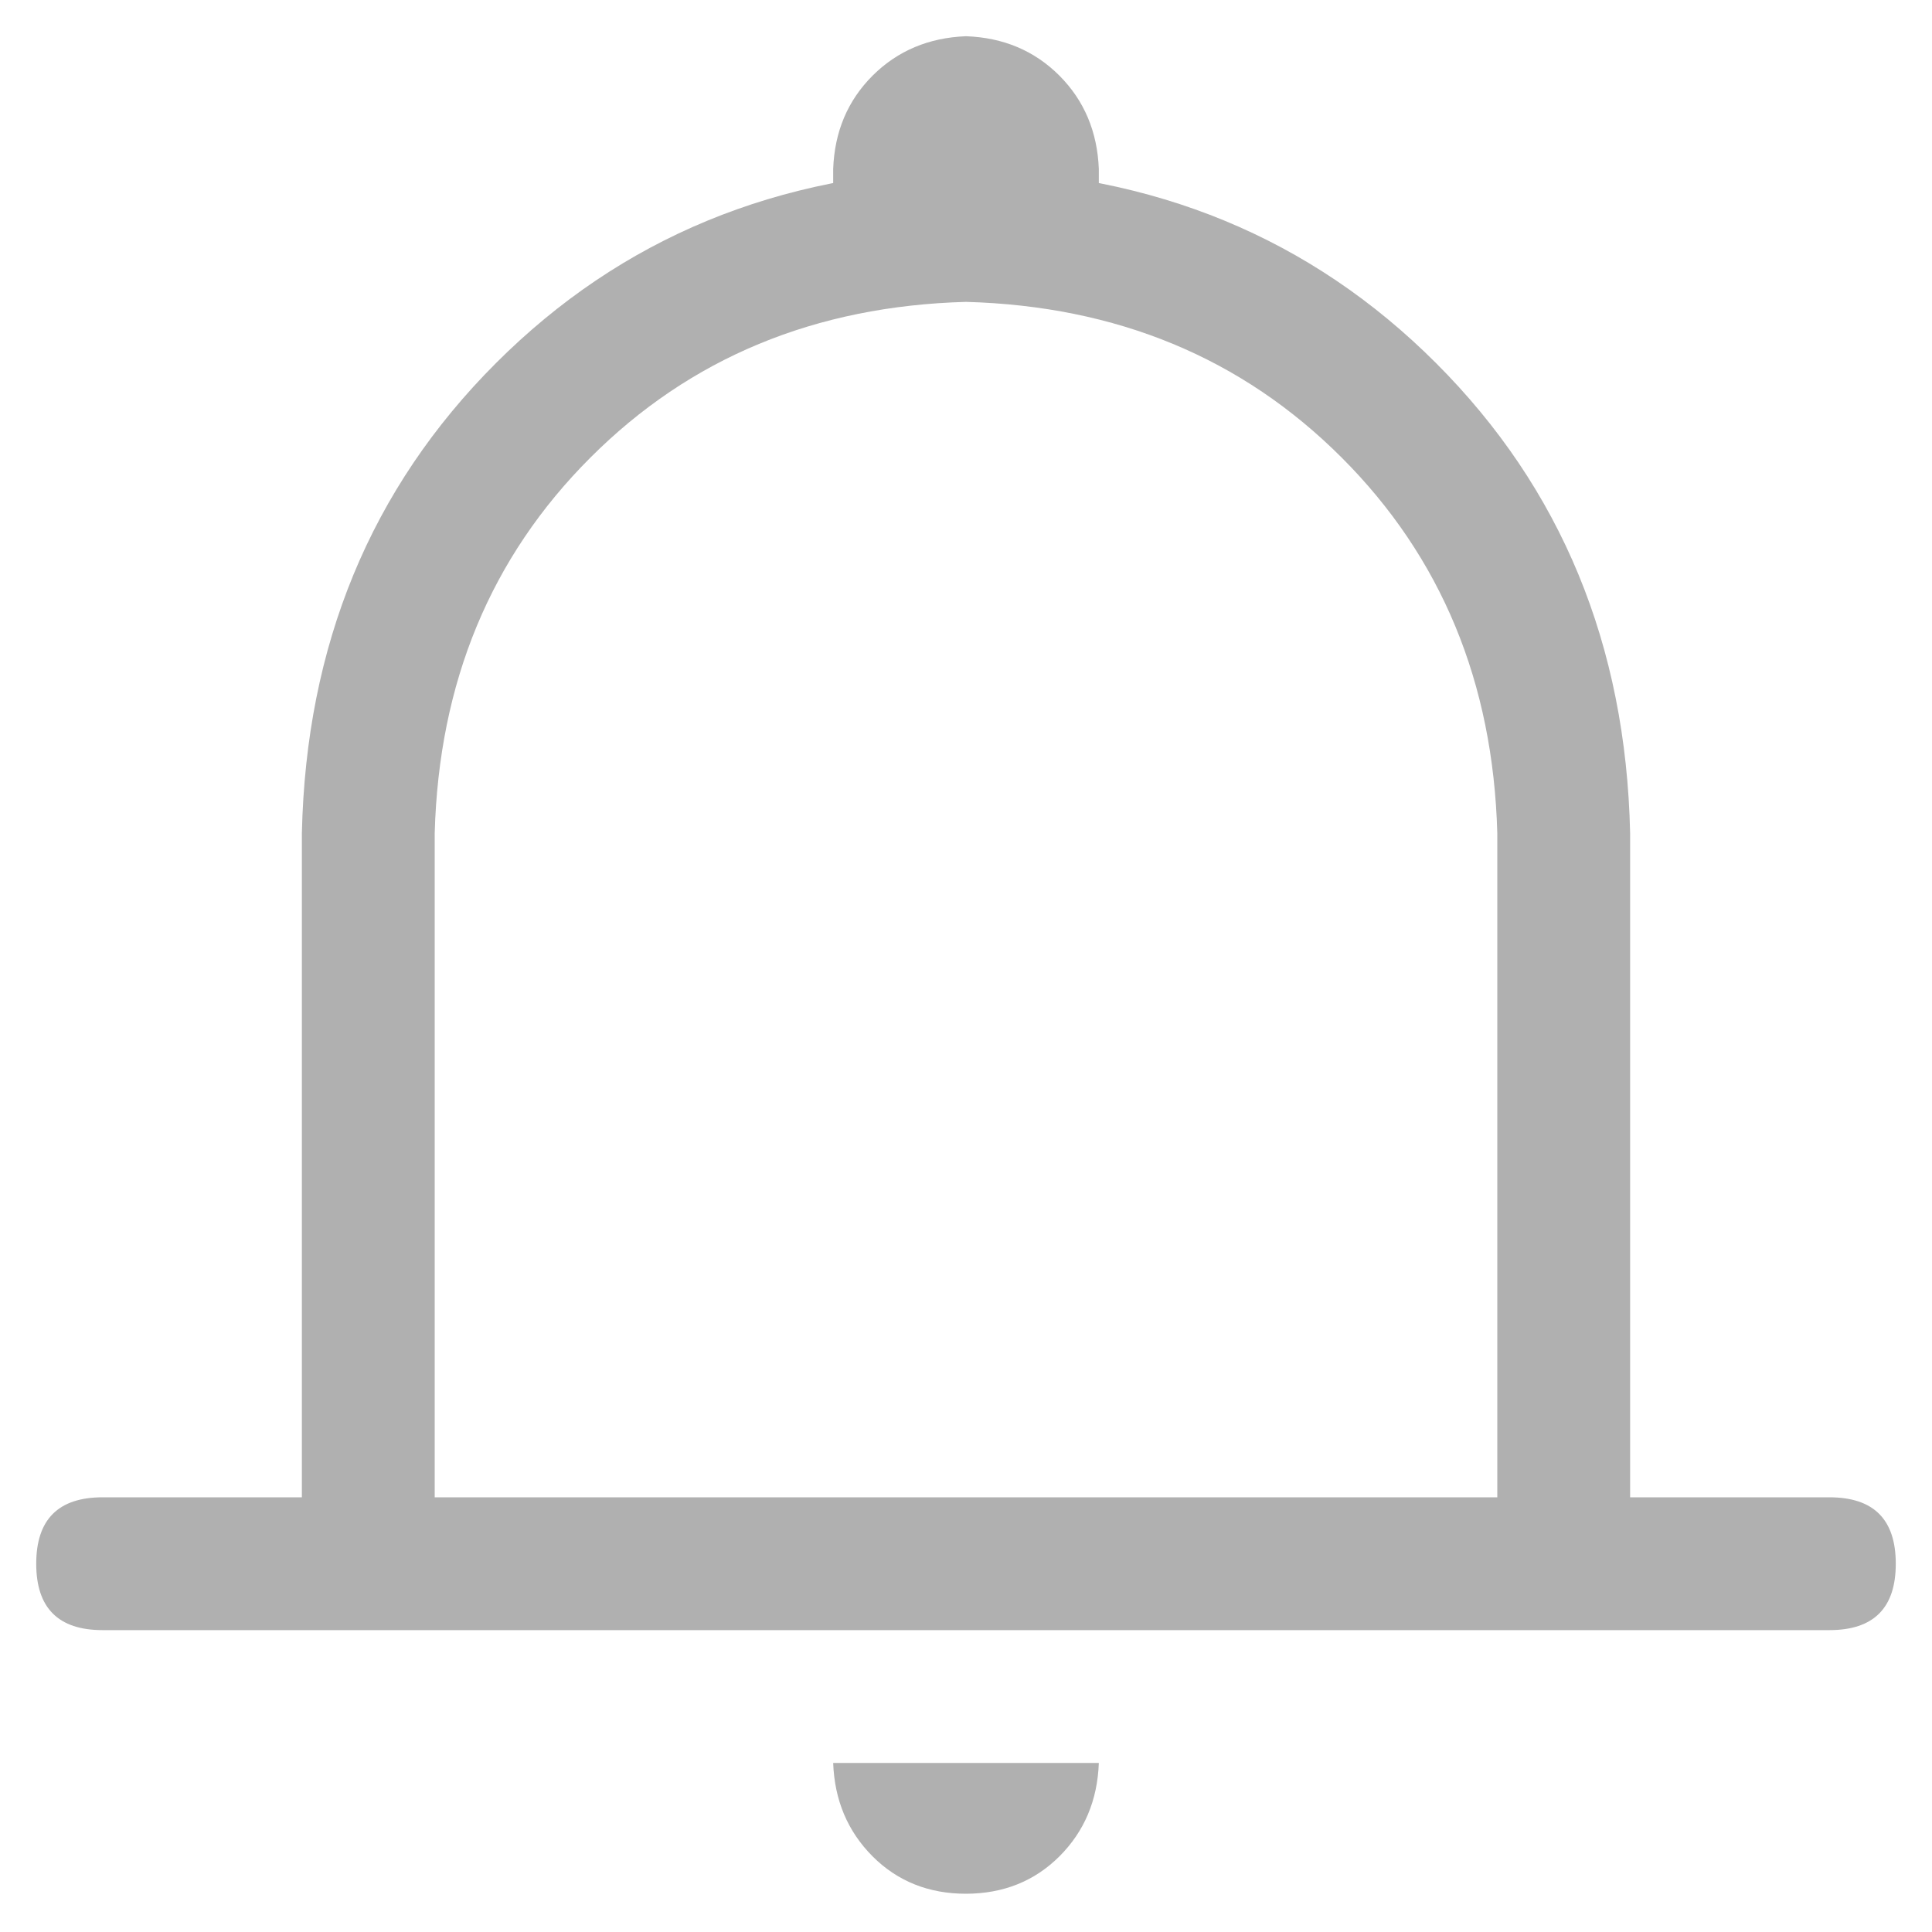
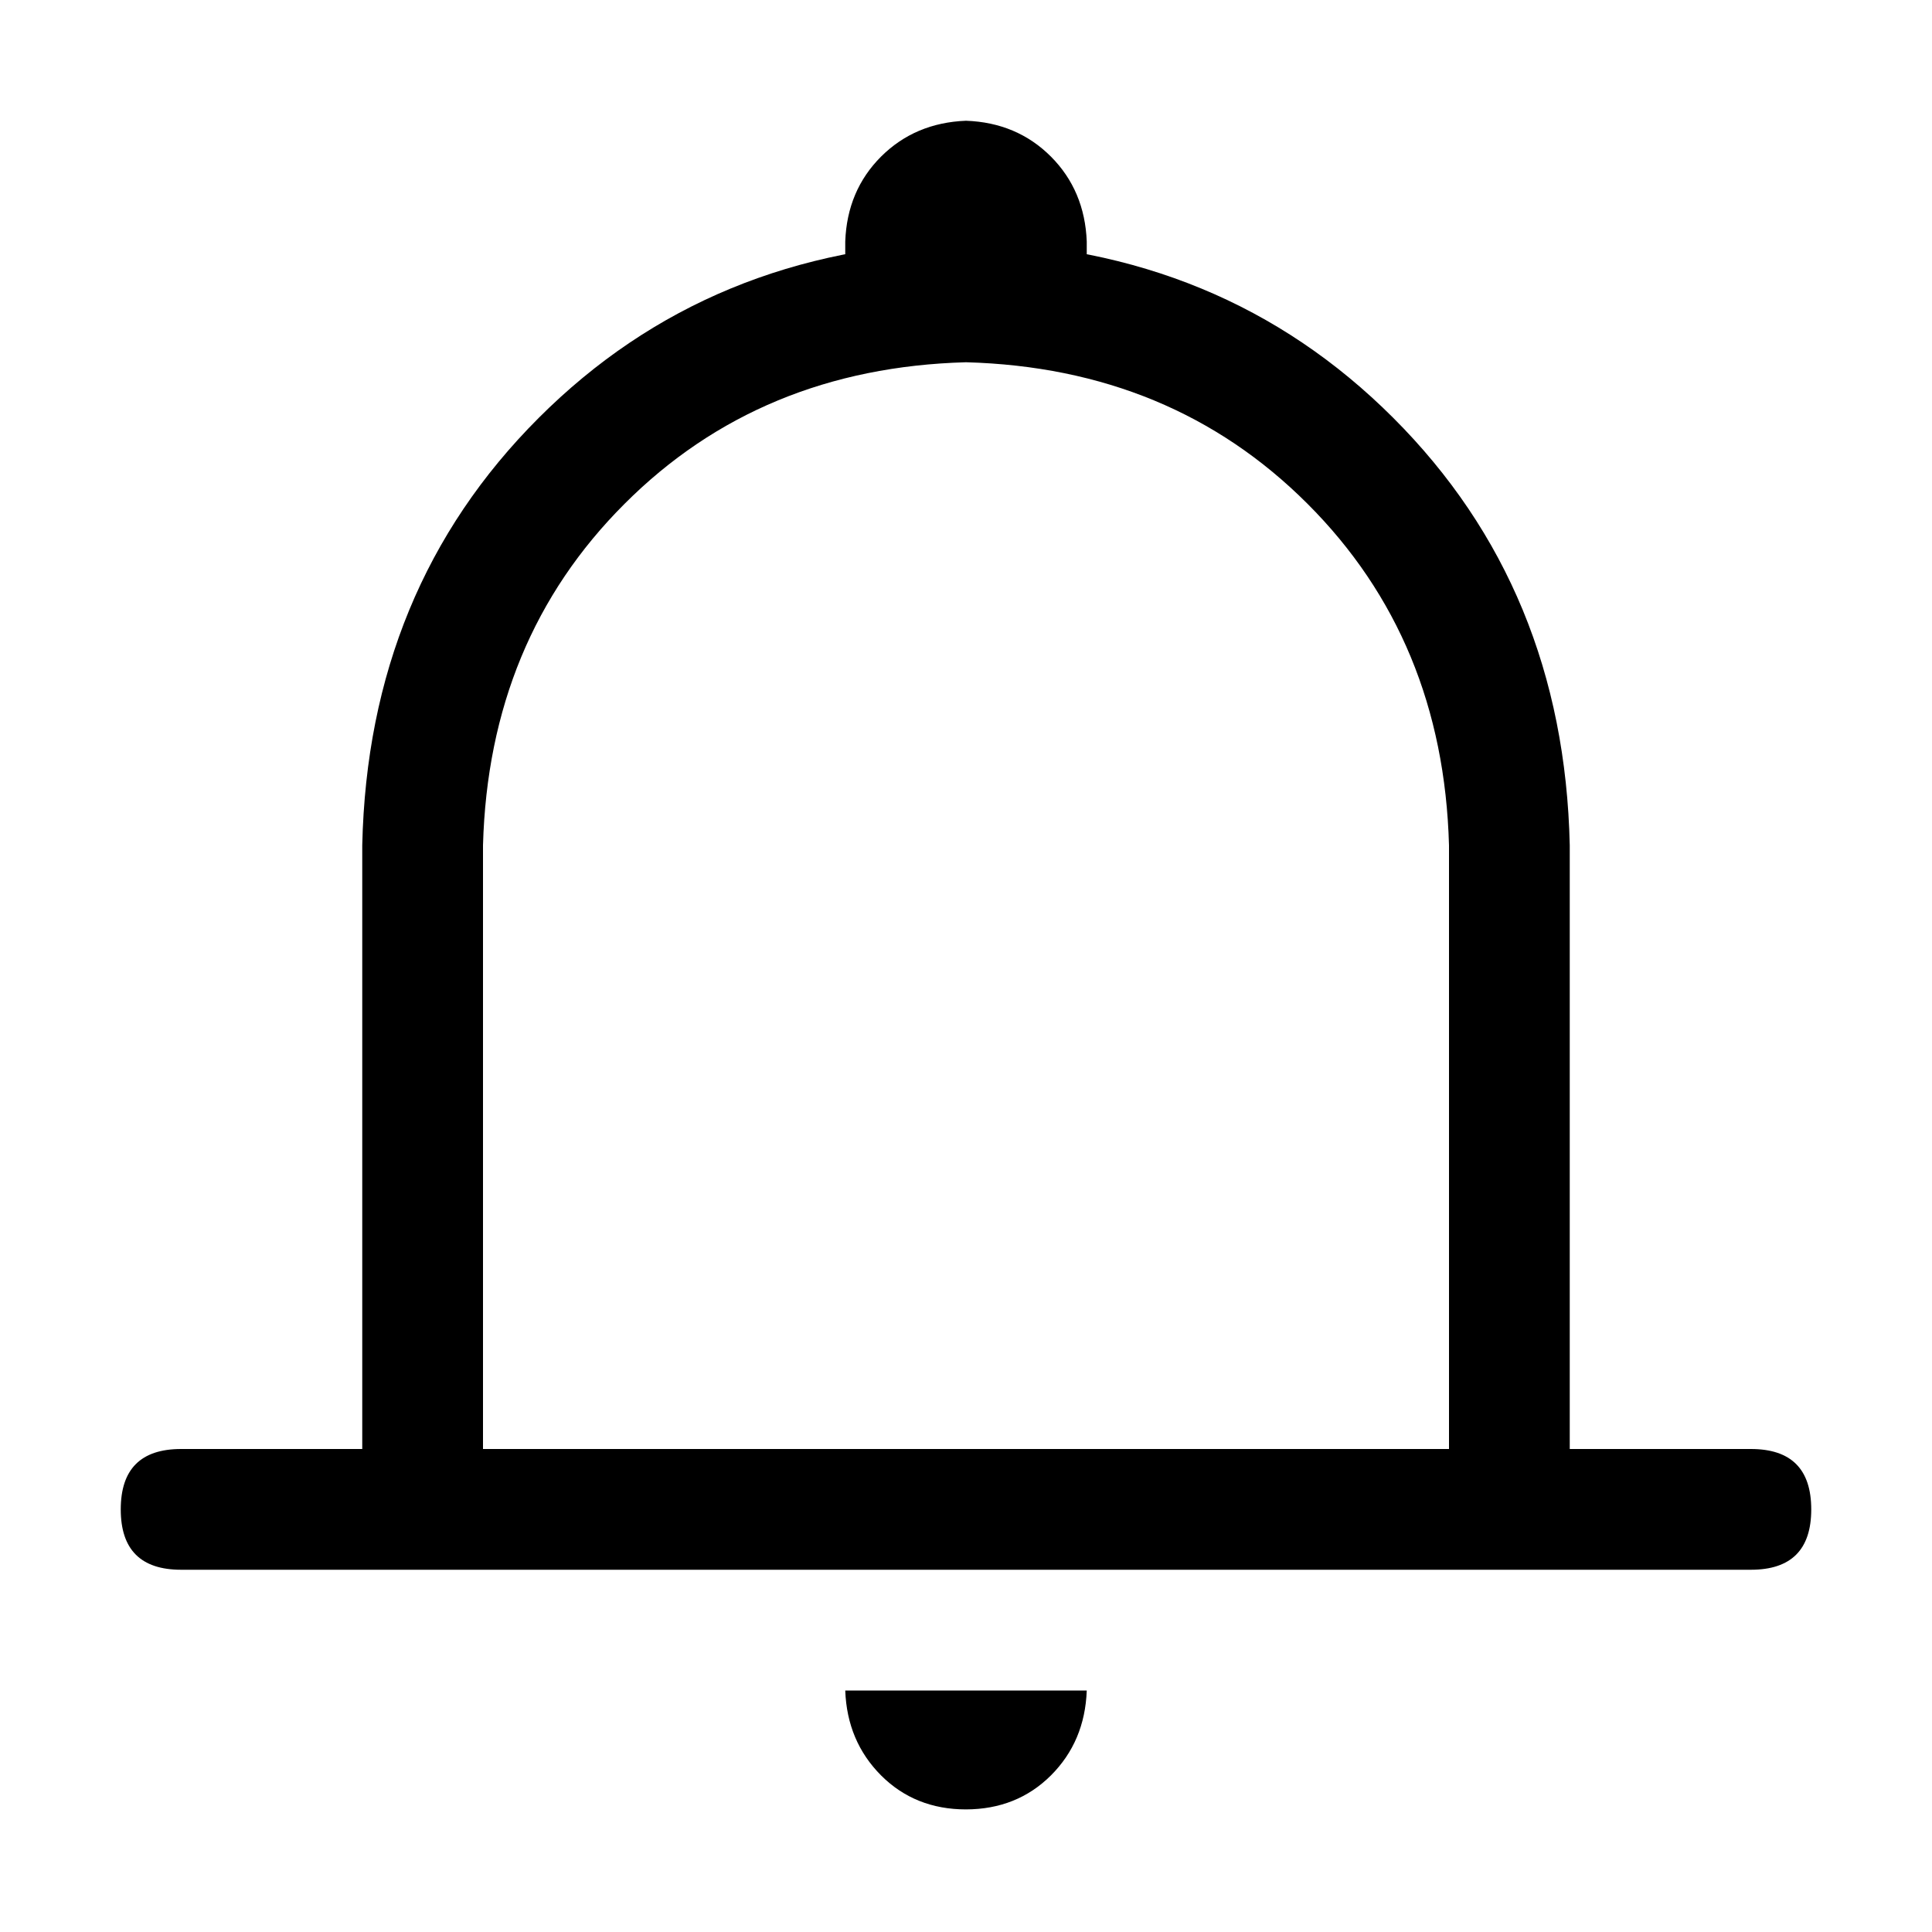
- <svg xmlns="http://www.w3.org/2000/svg" width="20" height="20" viewBox="0 0 20 20" fill="none">
-   <path d="M10 0.375C10.387 0.389 10.709 0.525 10.967 0.783C11.224 1.041 11.36 1.364 11.375 1.75V3.125H8.625V1.75C8.639 1.363 8.775 1.041 9.033 0.783C9.291 0.526 9.614 0.39 10 0.375ZM4.5 15.5H15.5V8.625C15.457 7.064 14.92 5.768 13.889 4.737C12.857 3.705 11.561 3.168 10 3.125C8.439 3.168 7.143 3.705 6.112 4.737C5.08 5.768 4.543 7.064 4.5 8.625V15.5ZM10 1.75C11.948 1.793 13.57 2.463 14.866 3.759C16.162 5.055 16.832 6.677 16.875 8.625V16.875H3.125V8.625C3.168 6.677 3.838 5.055 5.134 3.759C6.43 2.463 8.052 1.793 10 1.75ZM1.062 15.5H18.938C19.396 15.5 19.625 15.729 19.625 16.188C19.625 16.646 19.396 16.875 18.938 16.875H1.062C0.604 16.875 0.375 16.646 0.375 16.188C0.375 15.729 0.604 15.5 1.062 15.5ZM8.625 18.25H11.375C11.361 18.637 11.225 18.959 10.967 19.217C10.709 19.474 10.386 19.603 10 19.604C9.614 19.604 9.291 19.475 9.033 19.217C8.775 18.958 8.639 18.636 8.625 18.25Z" fill="#B0B0B0" />
+ <svg xmlns="http://www.w3.org/2000/svg" width="22" height="22" viewBox="0 0 22 22" fill="currentColor">
+   <path d="M11 1.375C11.387 1.389 11.709 1.525 11.967 1.783C12.224 2.041 12.36 2.364 12.375 2.75V4.125H9.625V2.75C9.639 2.363 9.775 2.041 10.033 1.783C10.291 1.526 10.614 1.39 11 1.375ZM5.5 16.5H16.5V9.625C16.457 8.064 15.92 6.768 14.889 5.737C13.857 4.705 12.561 4.168 11 4.125C9.439 4.168 8.143 4.705 7.112 5.737C6.08 6.768 5.543 8.064 5.5 9.625V16.5ZM11 2.75C12.948 2.793 14.57 3.463 15.866 4.759C17.162 6.055 17.832 7.677 17.875 9.625V17.875H4.125V9.625C4.168 7.677 4.838 6.055 6.134 4.759C7.43 3.463 9.052 2.793 11 2.75ZM2.062 16.5H19.938C20.396 16.5 20.625 16.729 20.625 17.188C20.625 17.646 20.396 17.875 19.938 17.875H2.062C1.604 17.875 1.375 17.646 1.375 17.188C1.375 16.729 1.604 16.5 2.062 16.5ZM9.625 19.25H12.375C12.361 19.637 12.225 19.959 11.967 20.217C11.709 20.474 11.386 20.603 11 20.604C10.614 20.604 10.291 20.475 10.033 20.217C9.775 19.958 9.639 19.636 9.625 19.25Z" />
</svg>
